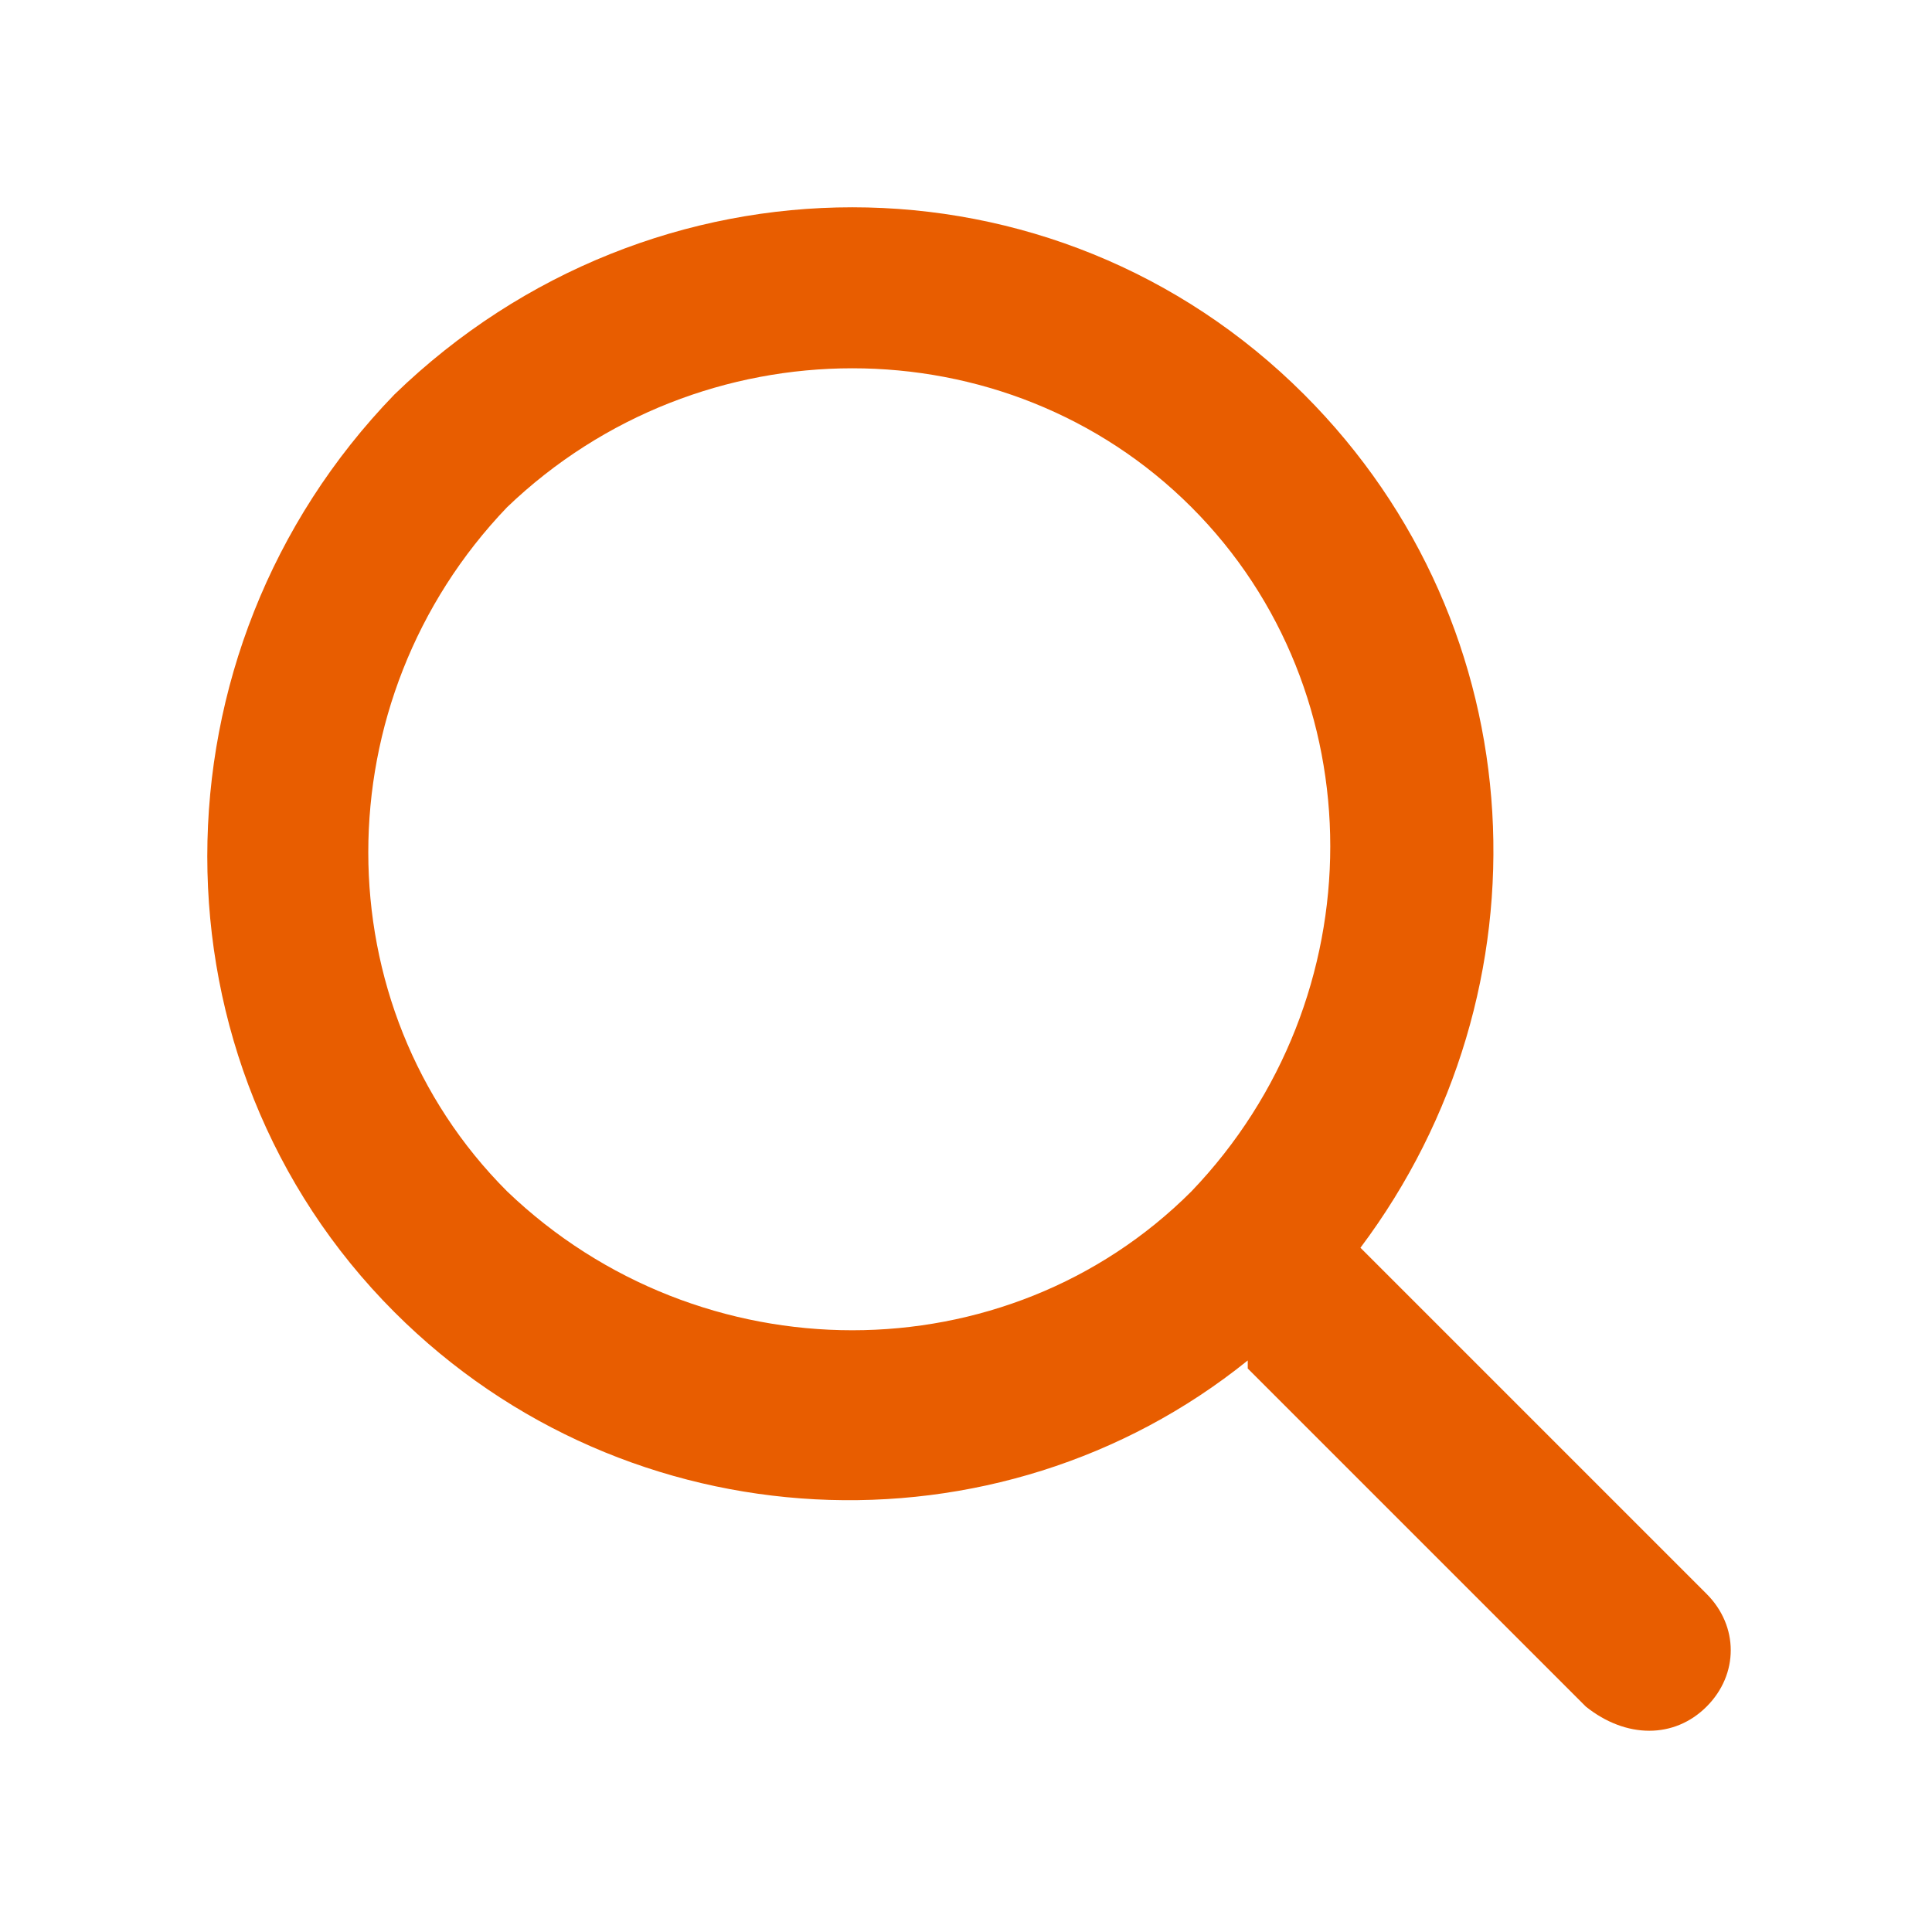
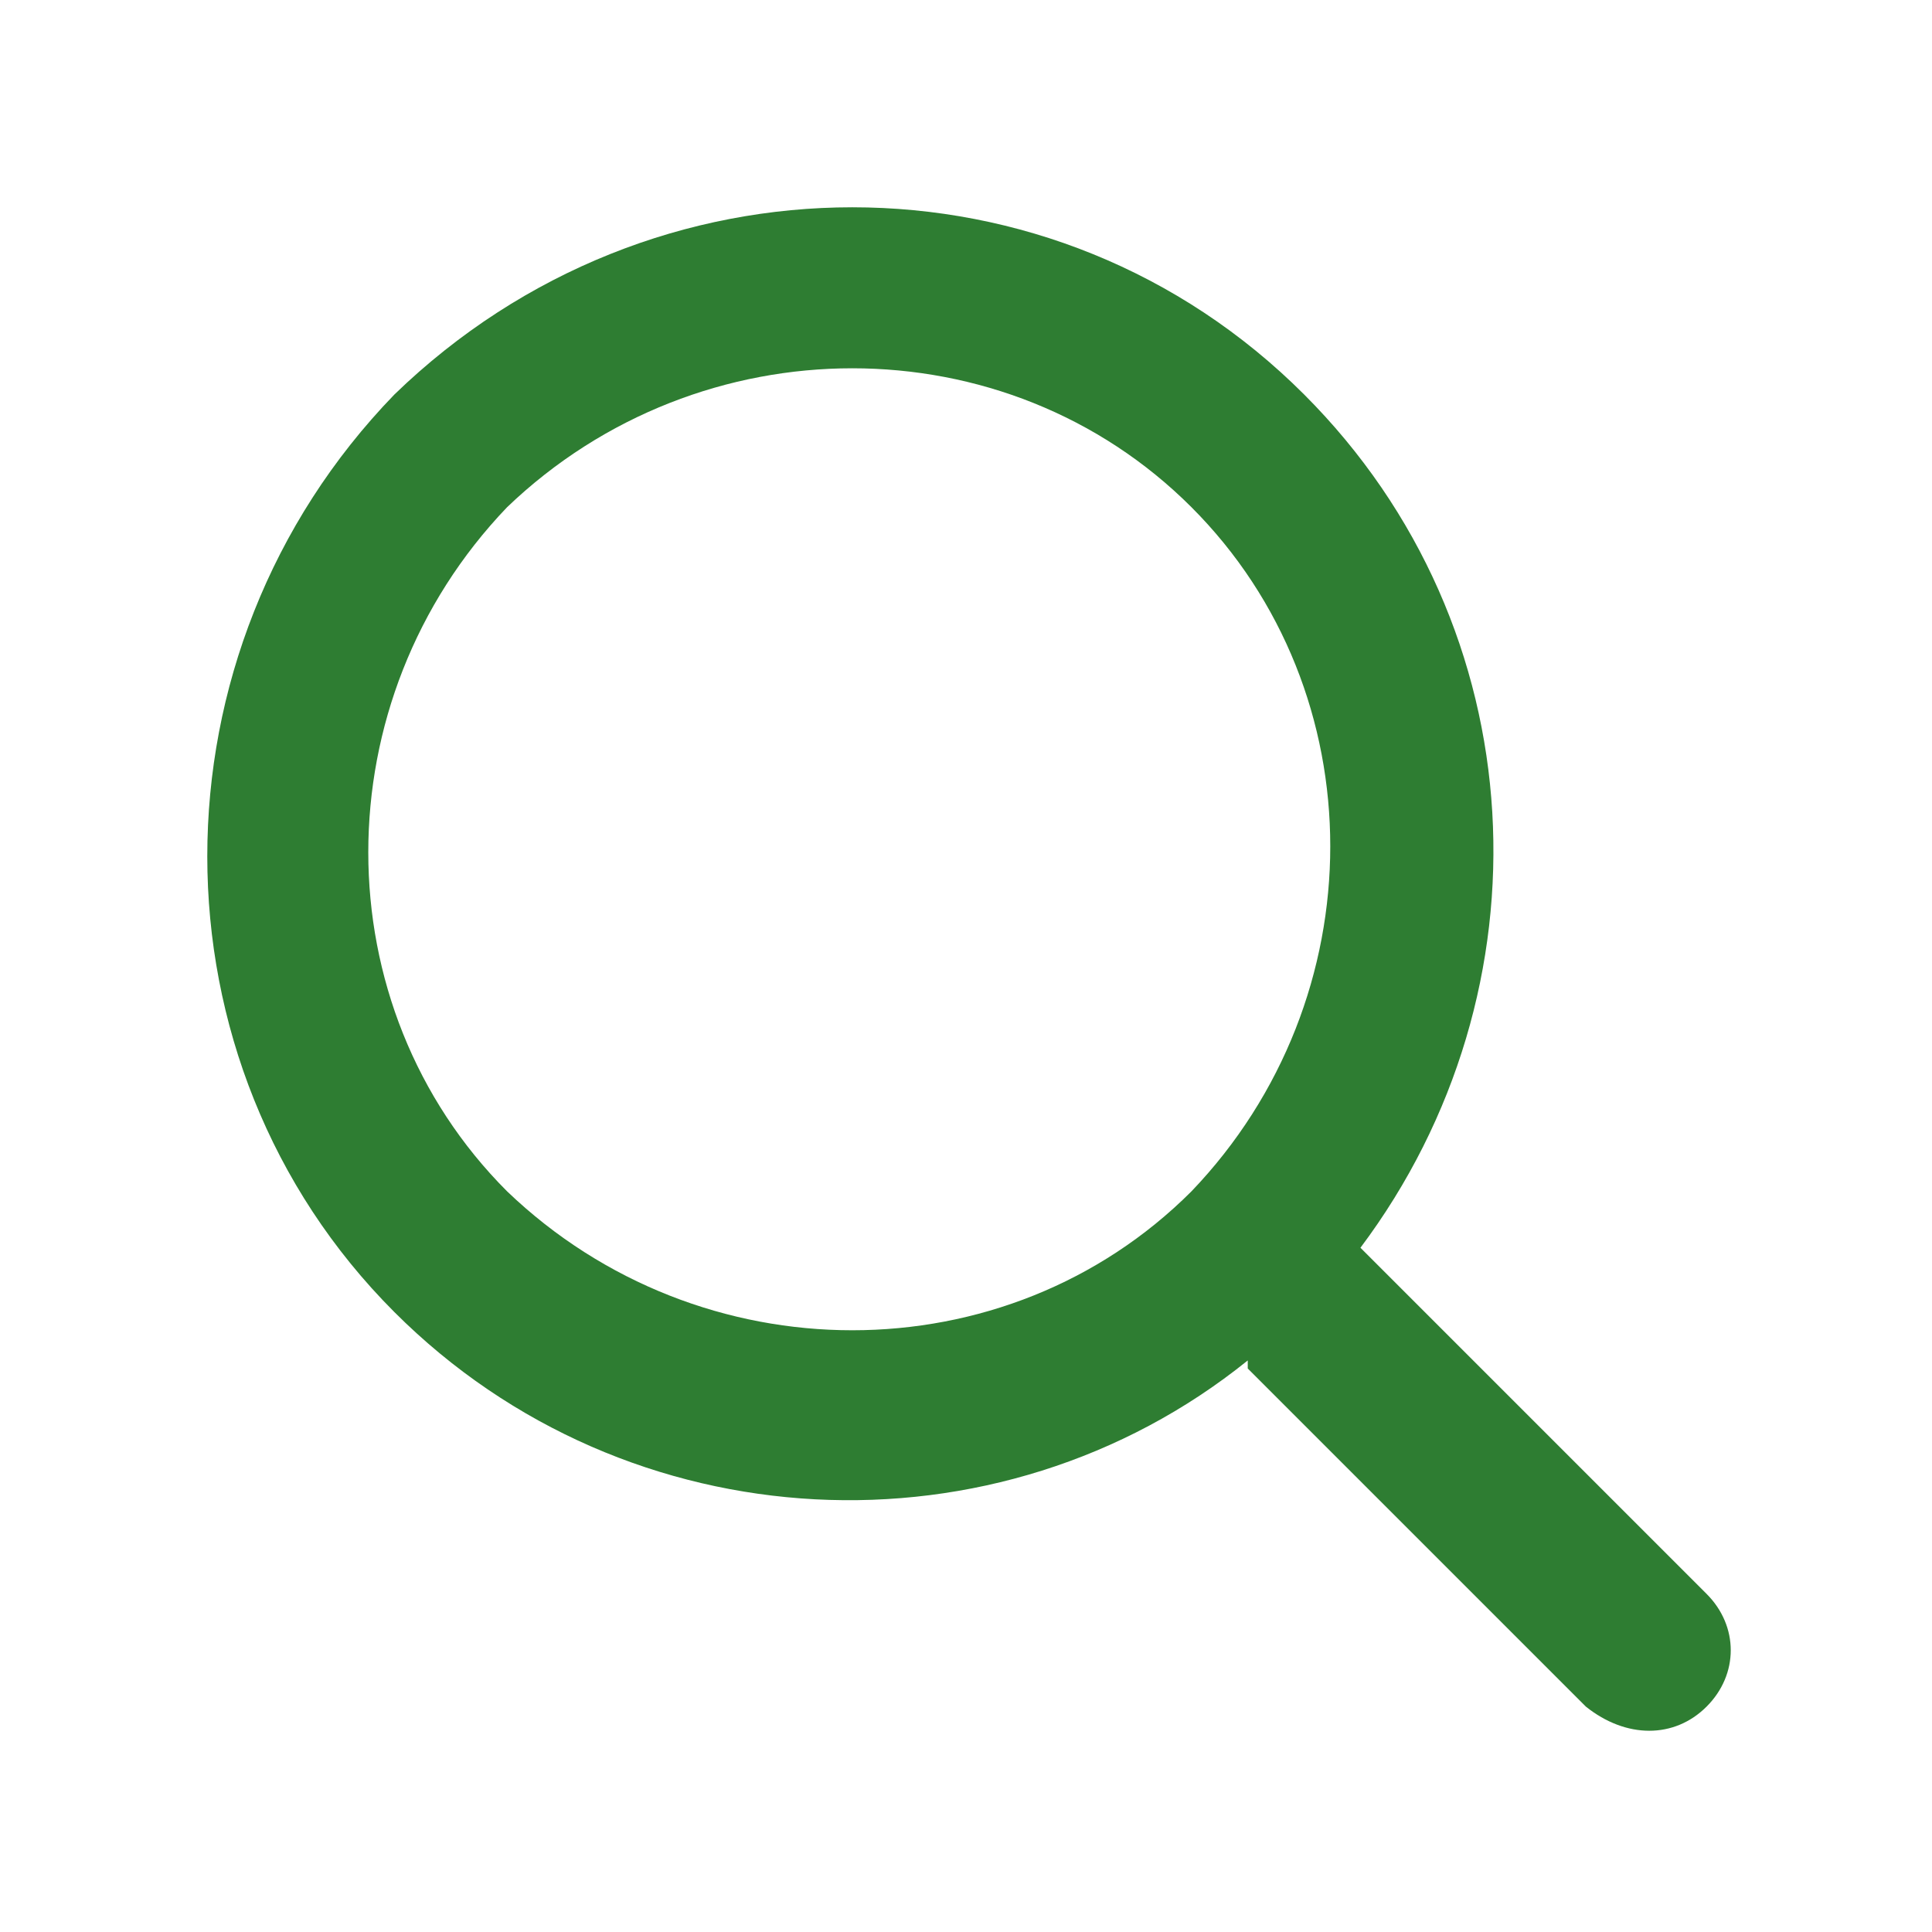
<svg xmlns="http://www.w3.org/2000/svg" viewBox="0 0 24 24" width="24" height="24">
-   <path fill="#e85d00" d="M16.9,15.5c2.4-3.2,2.2-7.7-0.7-10.6c-3.1-3.1-8.1-3.1-11.3,0c-3.1,3.2-3.1,8.3,0,11.4     c2.9,2.9,7.5,3.1,10.6,0.6c0,0.1,0,0.1,0,0.1l4.2,4.2c0.5,0.4,1.1,0.4,1.5,0c0.4-0.4,0.4-1,0-1.4L16.9,15.5     C16.9,15.5,16.9,15.5,16.9,15.5L16.9,15.5z M14.8,6.3c2.3,2.3,2.3,6.1,0,8.5c-2.3,2.3-6.1,2.3-8.5,0C4,12.5,4,8.7,6.3,6.3     C8.7,4,12.5,4,14.8,6.3z" />
+   <path fill="#2e7d32" d="M16.9,15.5c2.4-3.2,2.2-7.7-0.7-10.6c-3.1-3.1-8.1-3.1-11.3,0c-3.1,3.2-3.1,8.3,0,11.4     c2.9,2.9,7.5,3.1,10.6,0.6c0,0.1,0,0.1,0,0.1l4.2,4.2c0.5,0.4,1.1,0.4,1.5,0c0.4-0.4,0.4-1,0-1.4L16.9,15.5     C16.9,15.5,16.9,15.5,16.9,15.5L16.9,15.5z M14.8,6.3c2.3,2.3,2.3,6.1,0,8.5c-2.3,2.3-6.1,2.3-8.5,0C4,12.5,4,8.7,6.3,6.3     C8.7,4,12.5,4,14.8,6.3z" />
</svg>
